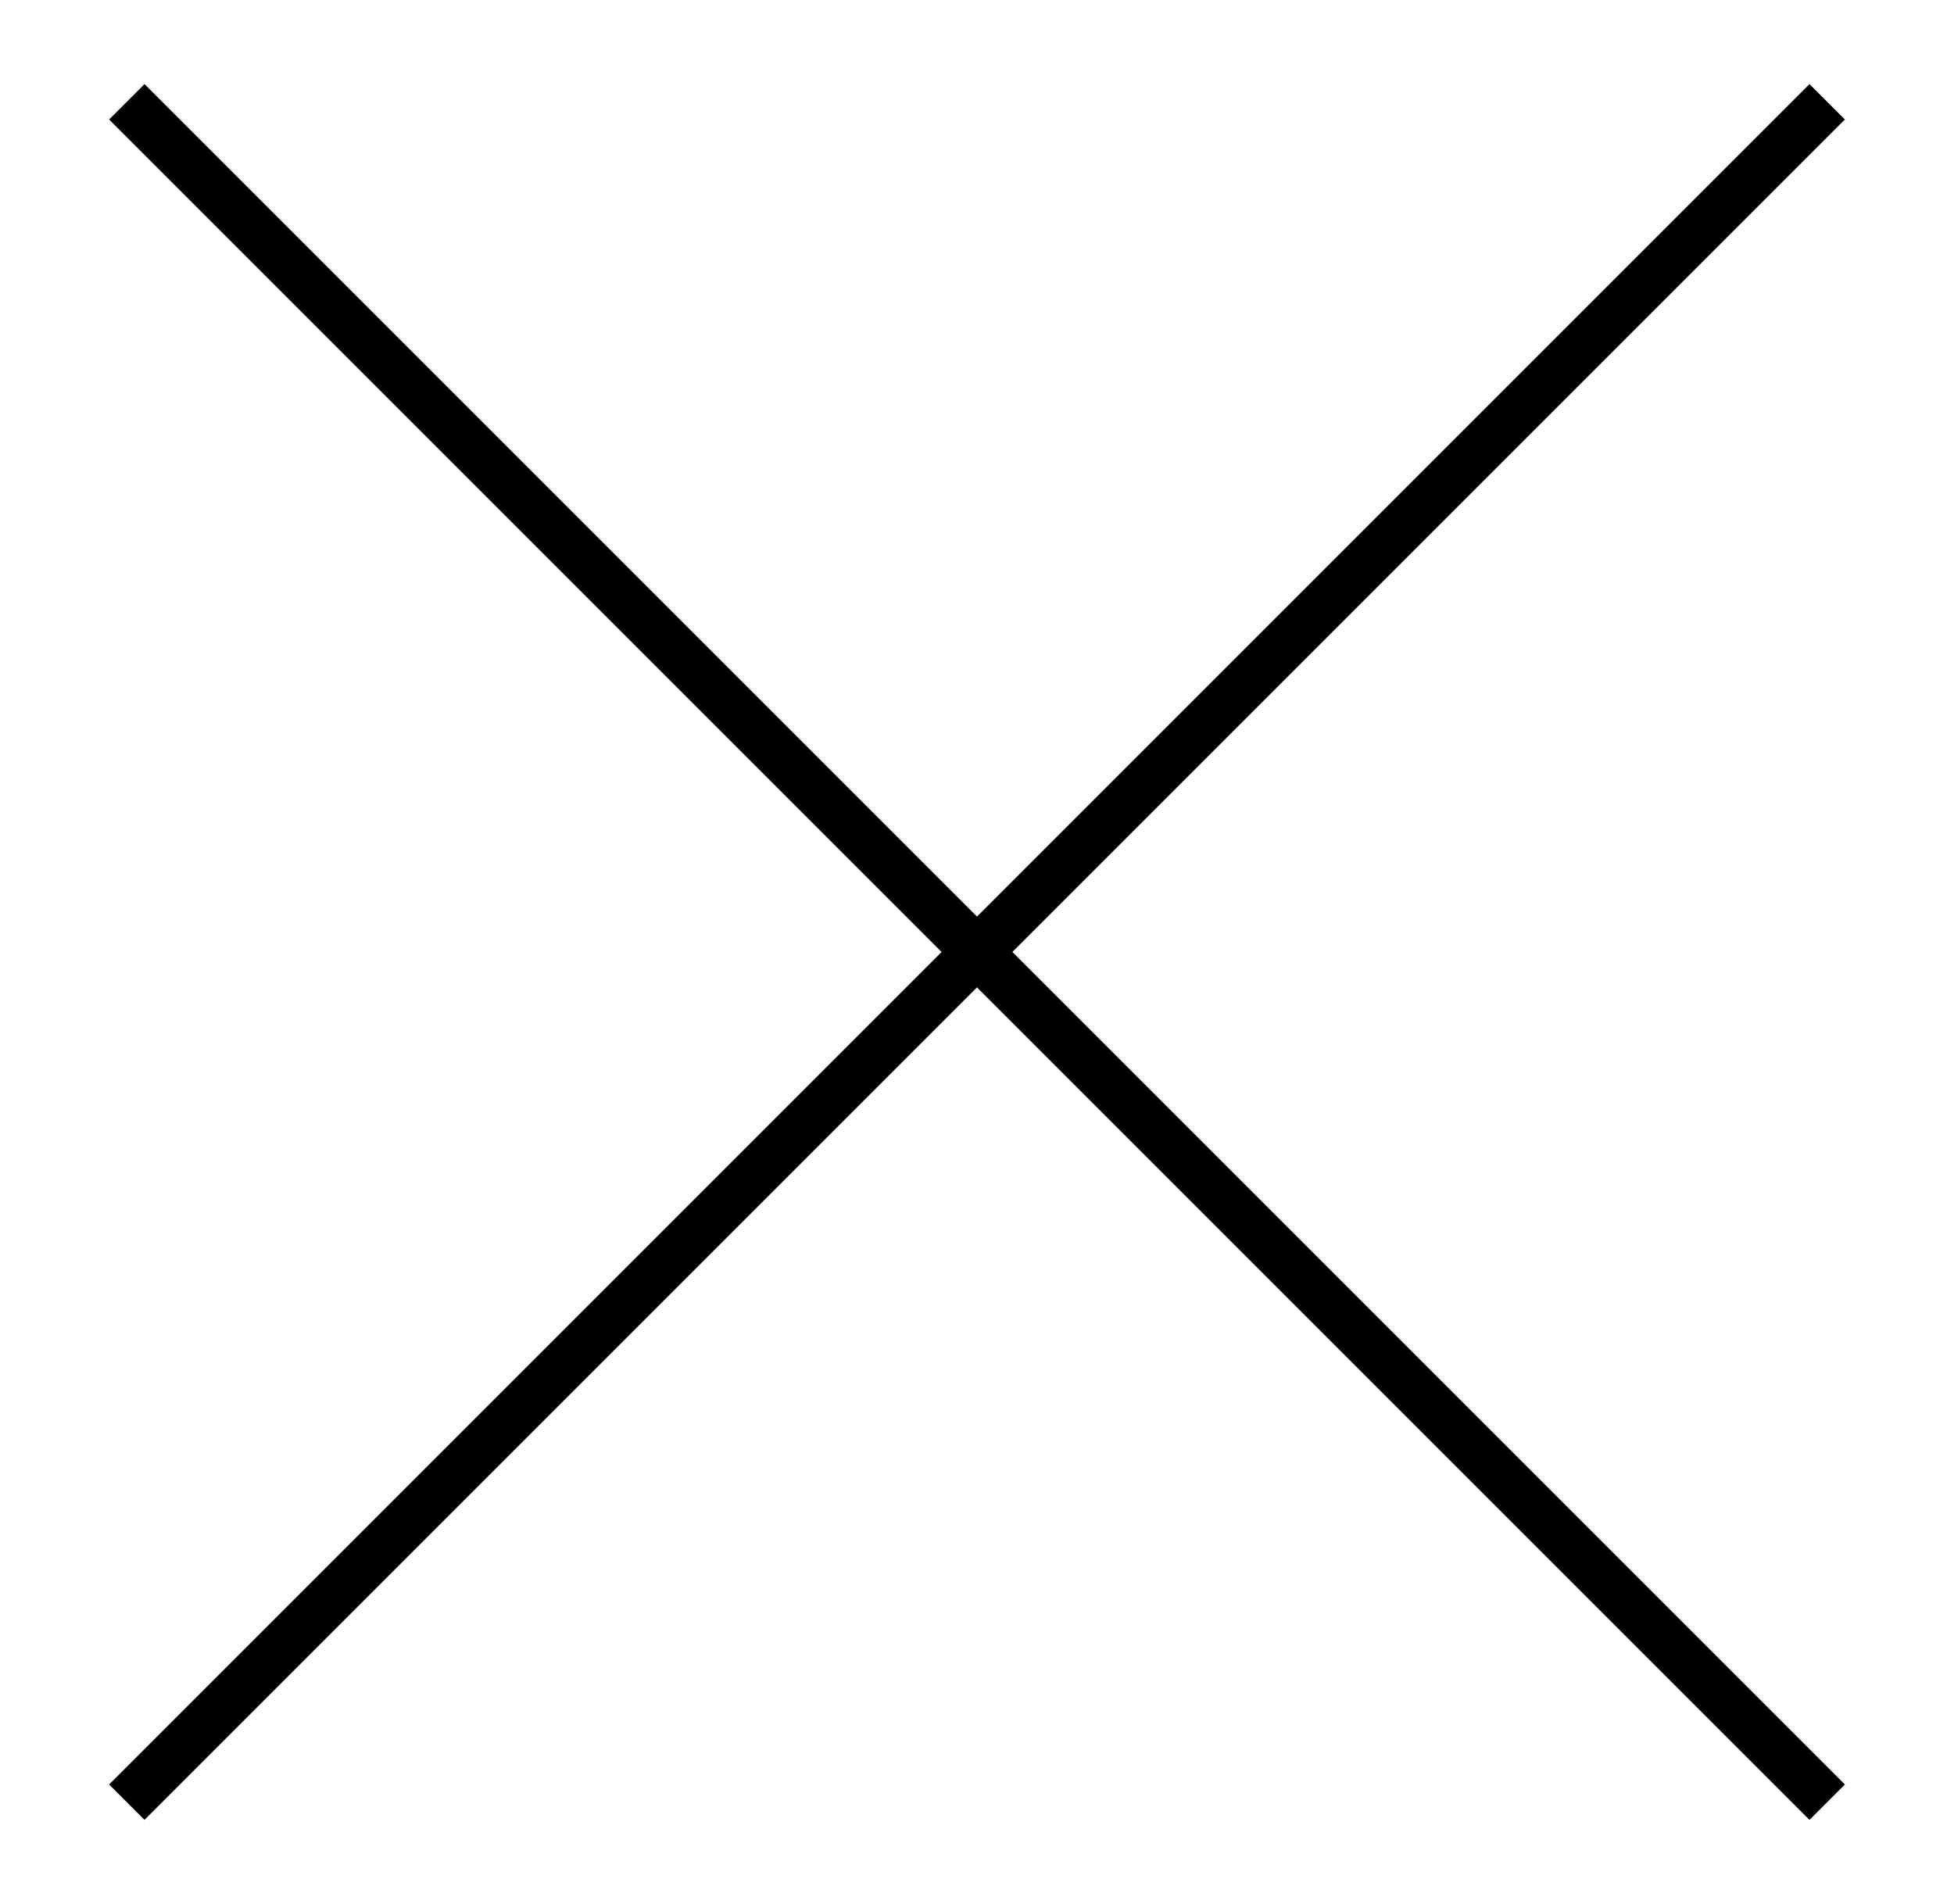
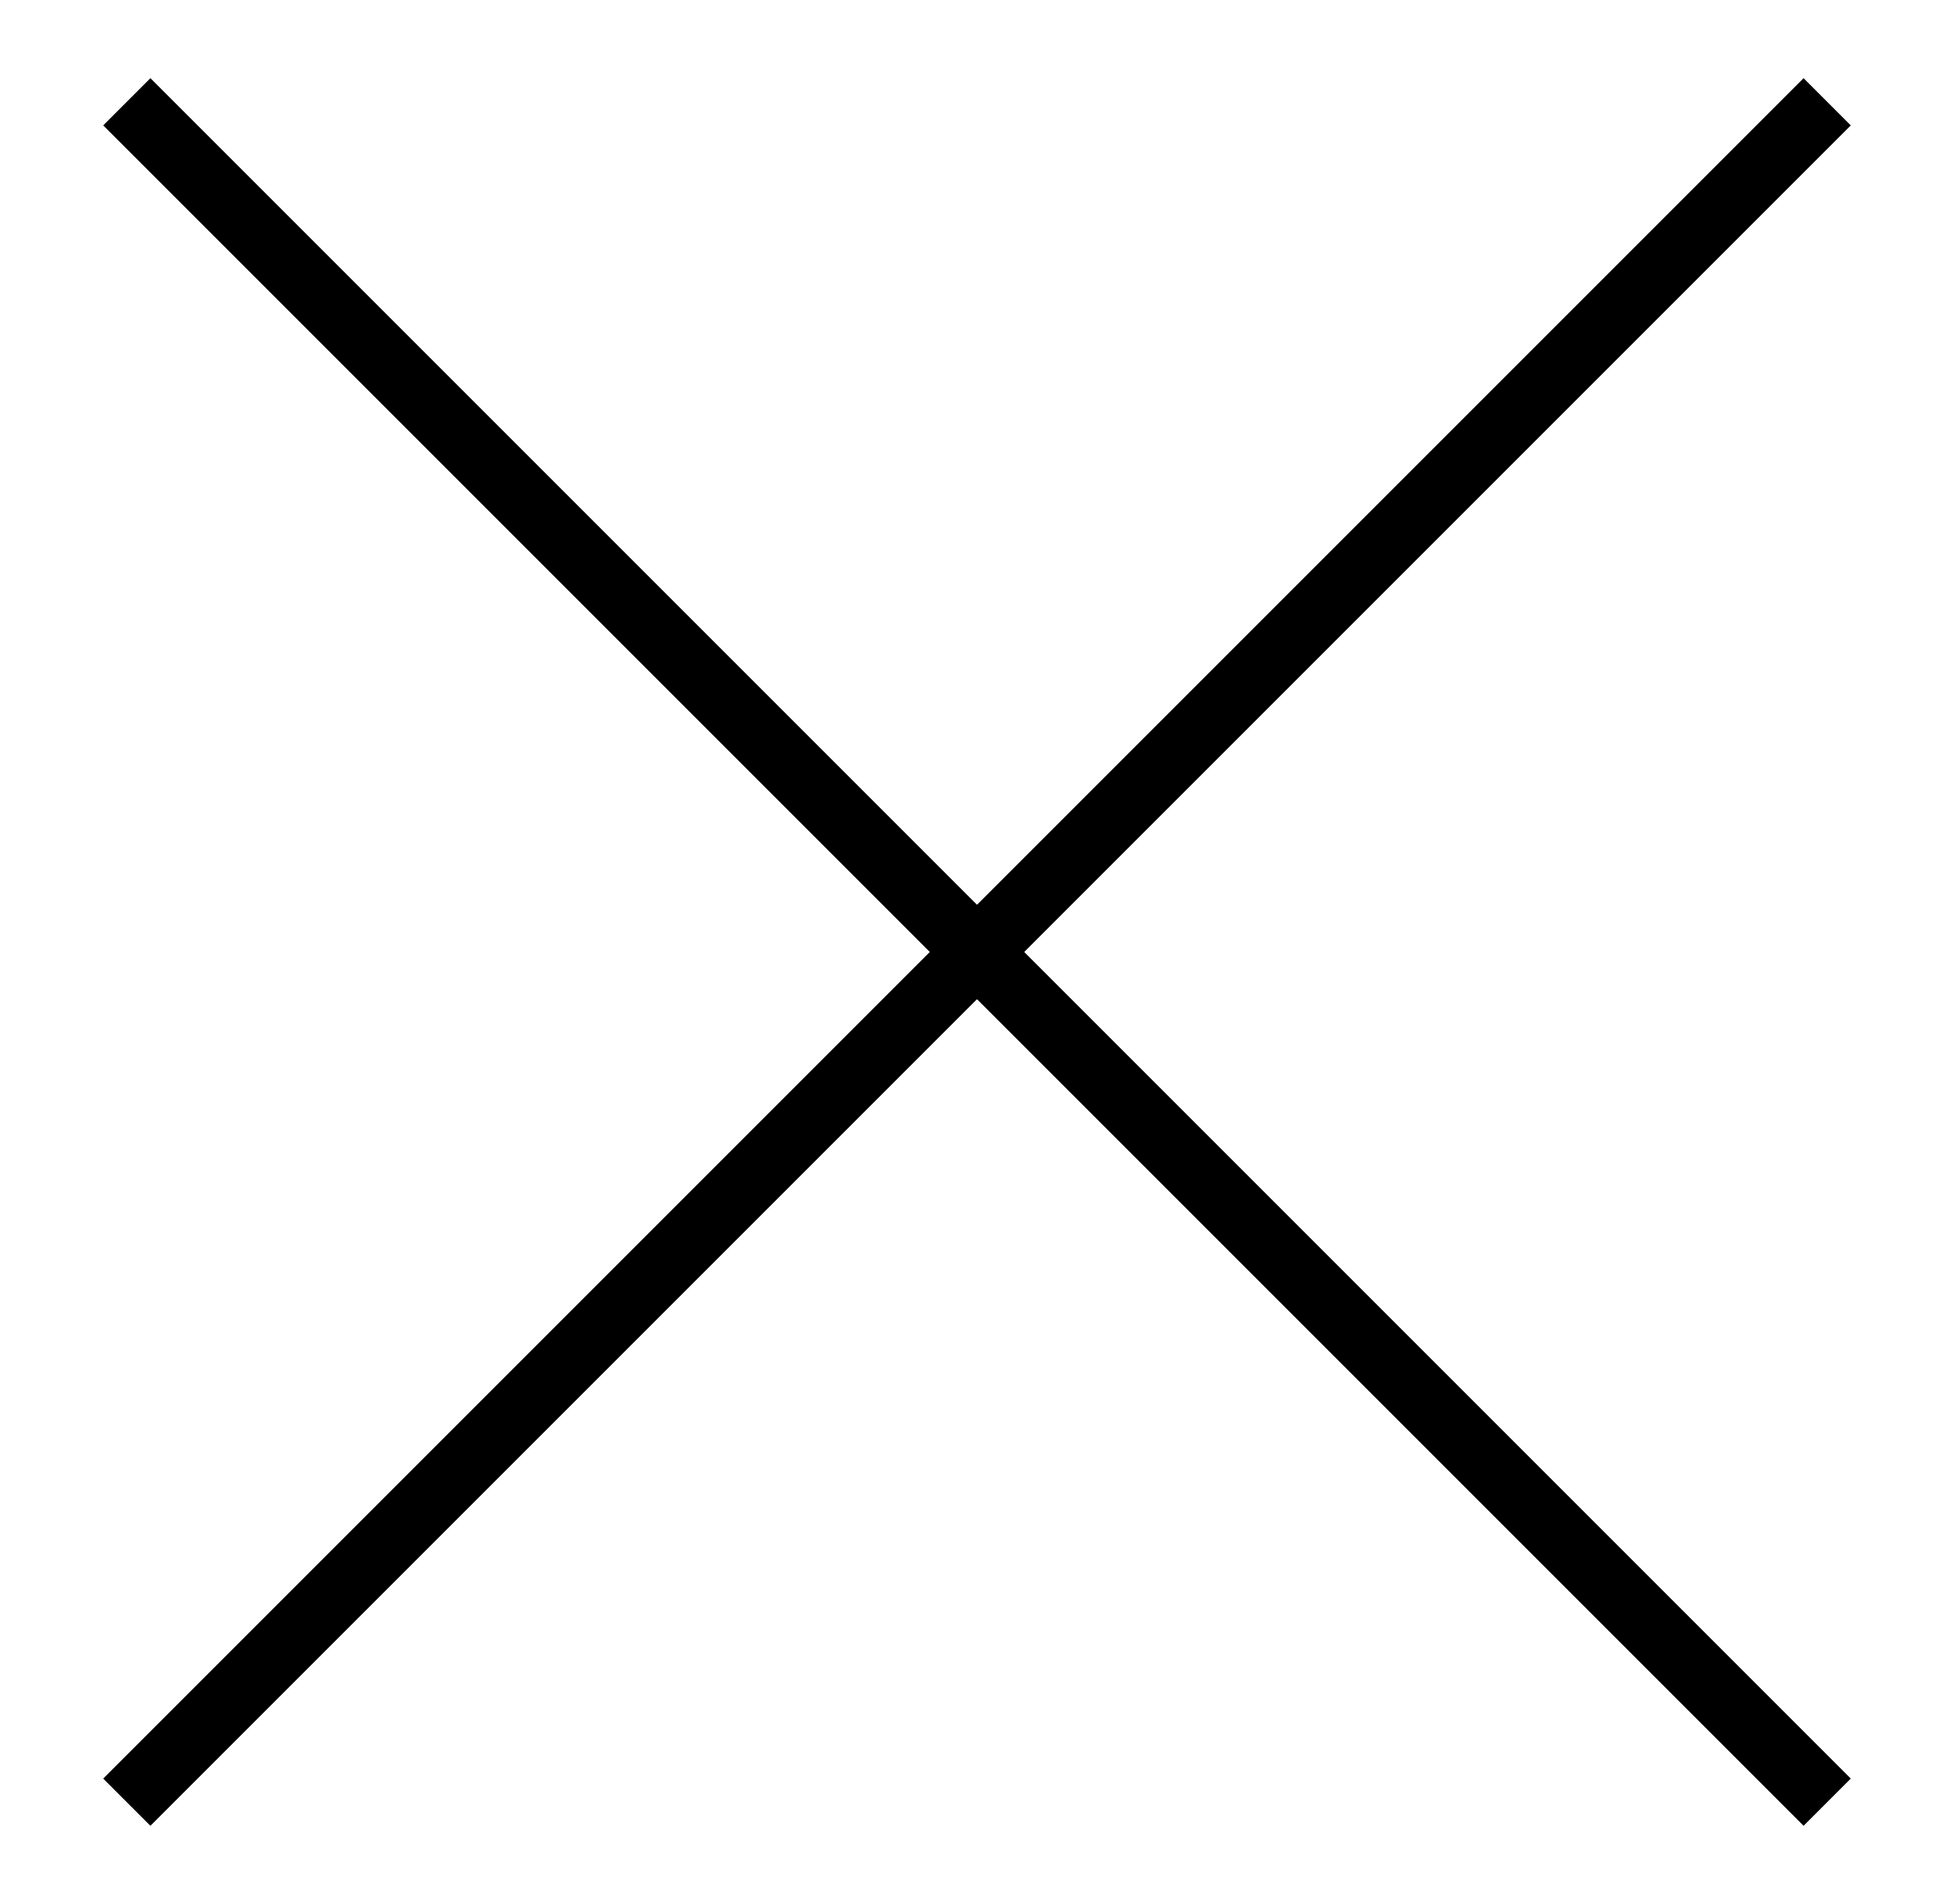
<svg xmlns="http://www.w3.org/2000/svg" version="1.1" id="Layer_1" x="0px" y="0px" viewBox="0 0 117.1 114.1" enable-background="new 0 0 117.1 114.1" xml:space="preserve">
-   <line fill="none" stroke="#000000" stroke-width="3" x1="7.6" y1="108" x2="109.5" y2="6.1" />
-   <line fill="none" stroke="#000000" stroke-width="3" x1="7.6" y1="6.1" x2="109.5" y2="108" />
+   <line fill="none" stroke="#000000" stroke-width="4" x1="7.6" y1="108" x2="109.5" y2="6.1" />
+   <line fill="none" stroke="#000000" stroke-width="4" x1="7.6" y1="6.1" x2="109.5" y2="108" />
</svg>
